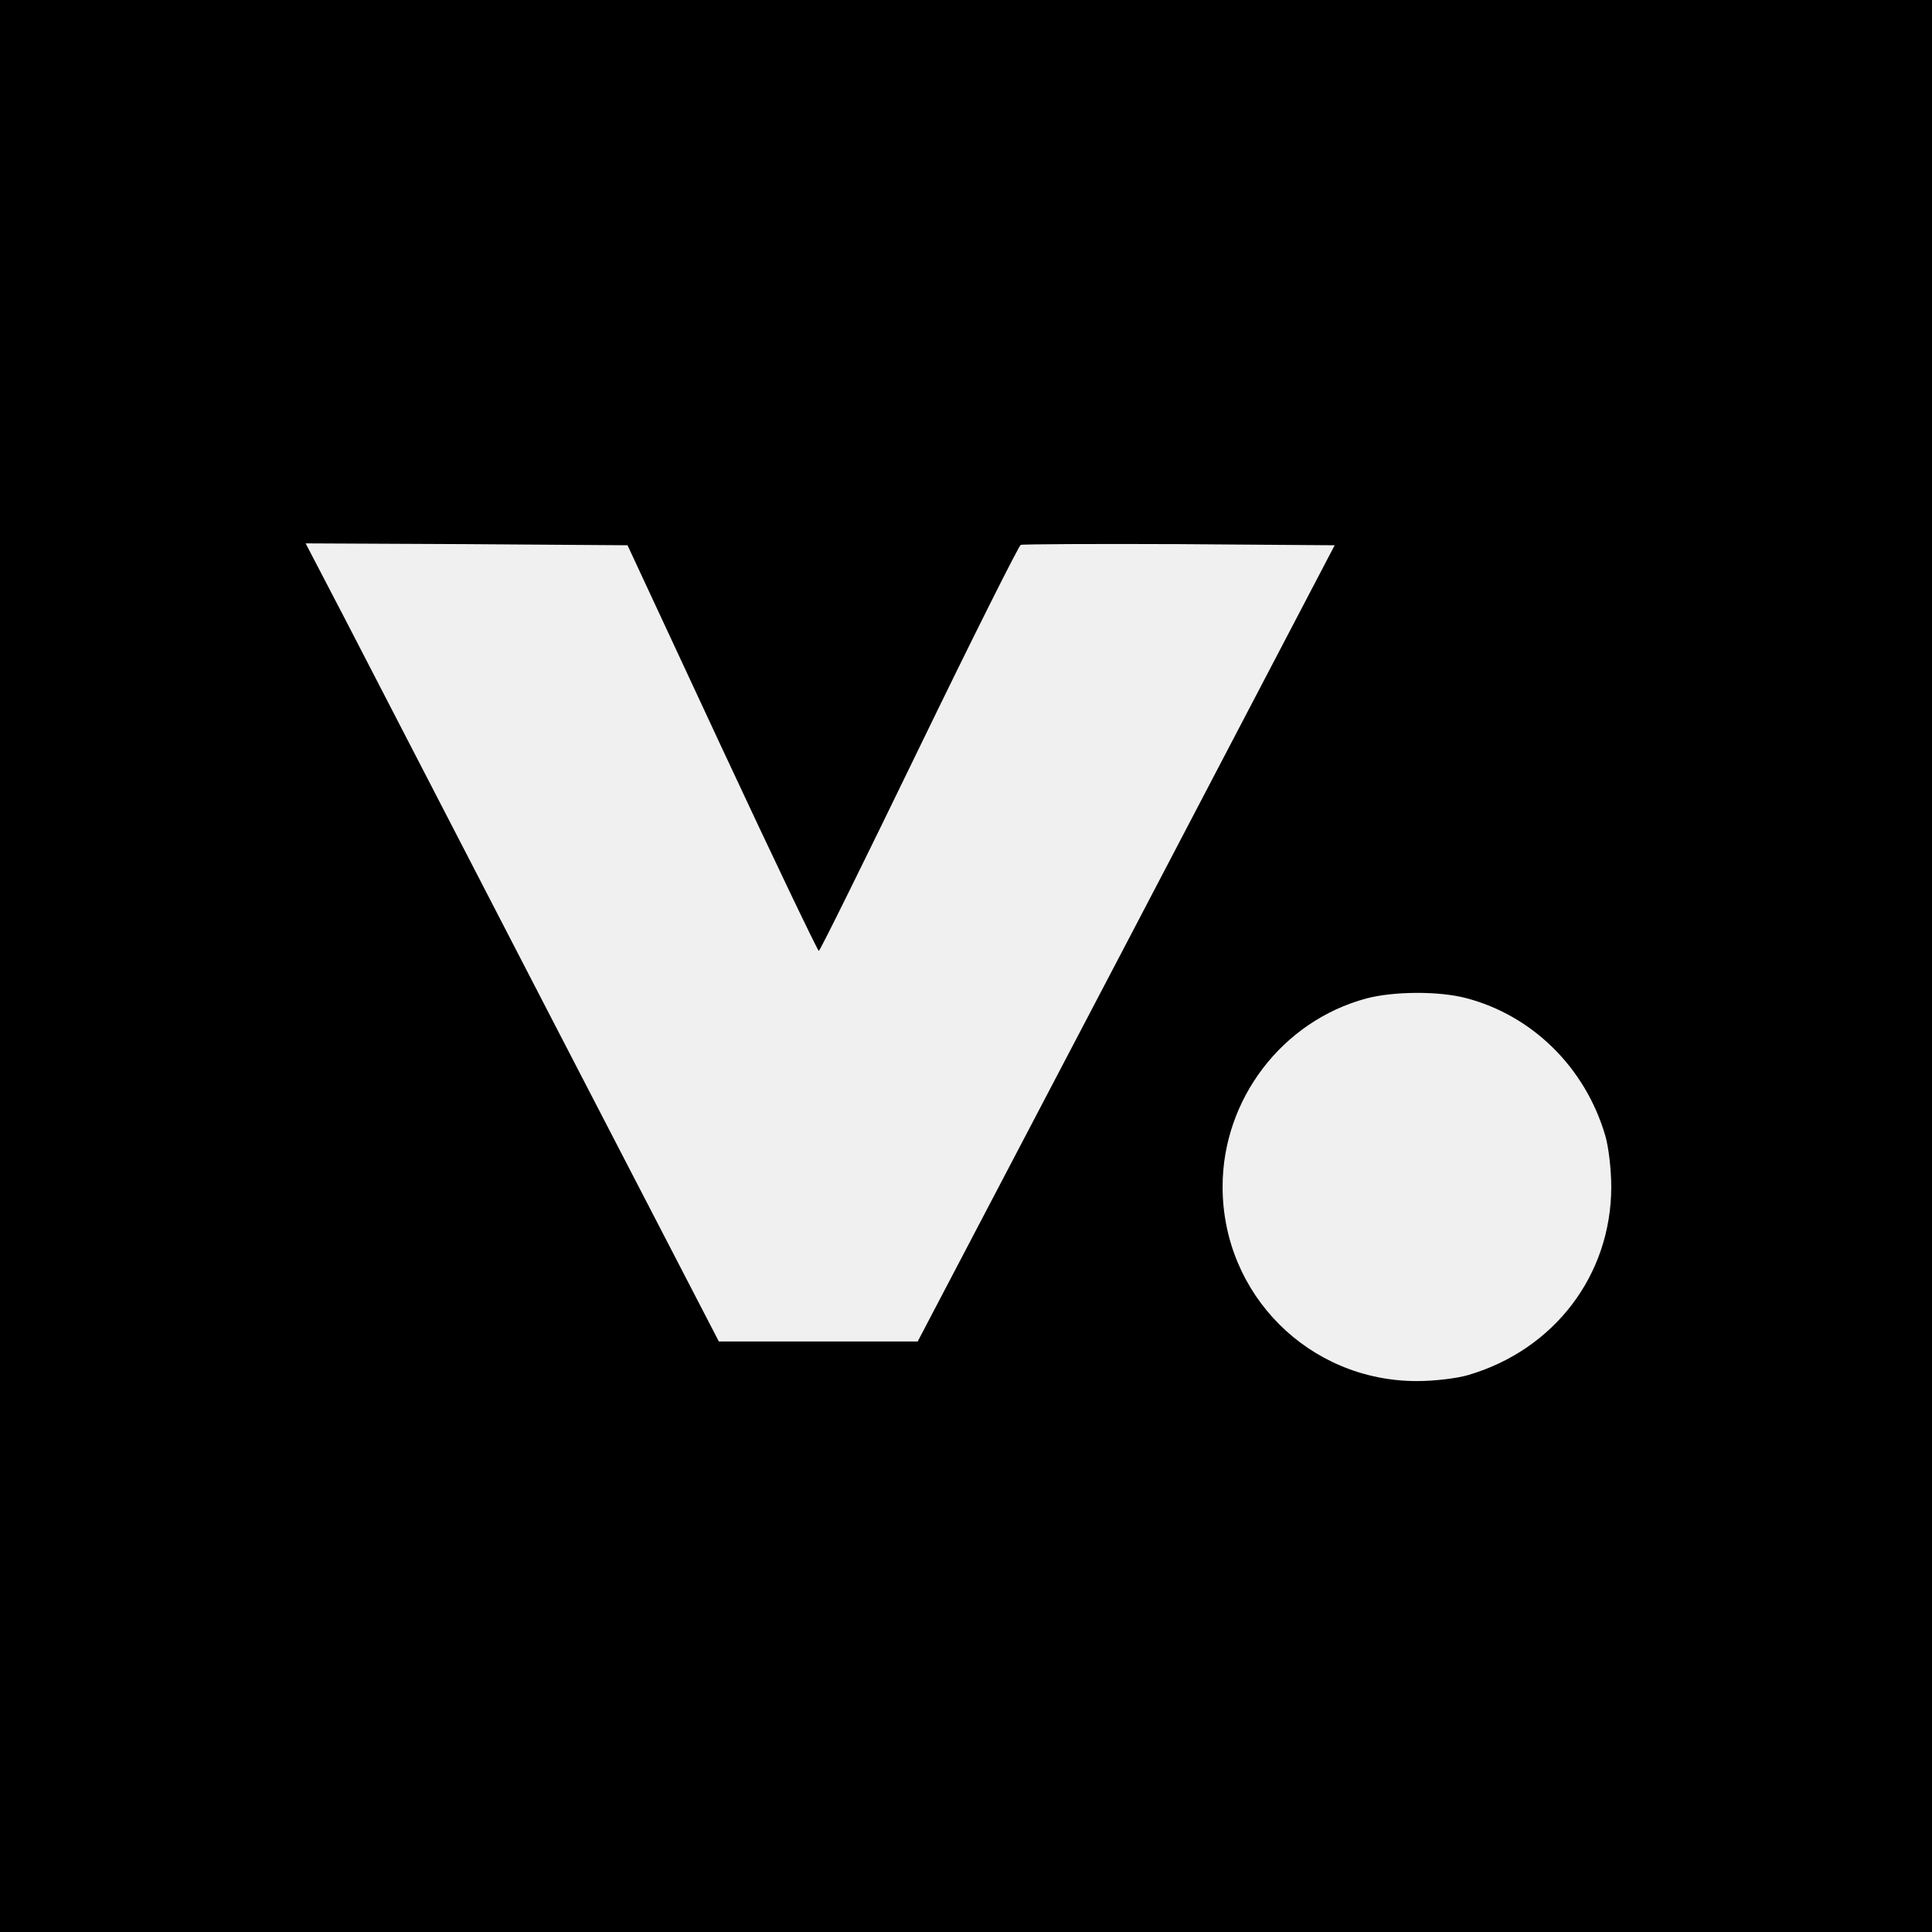
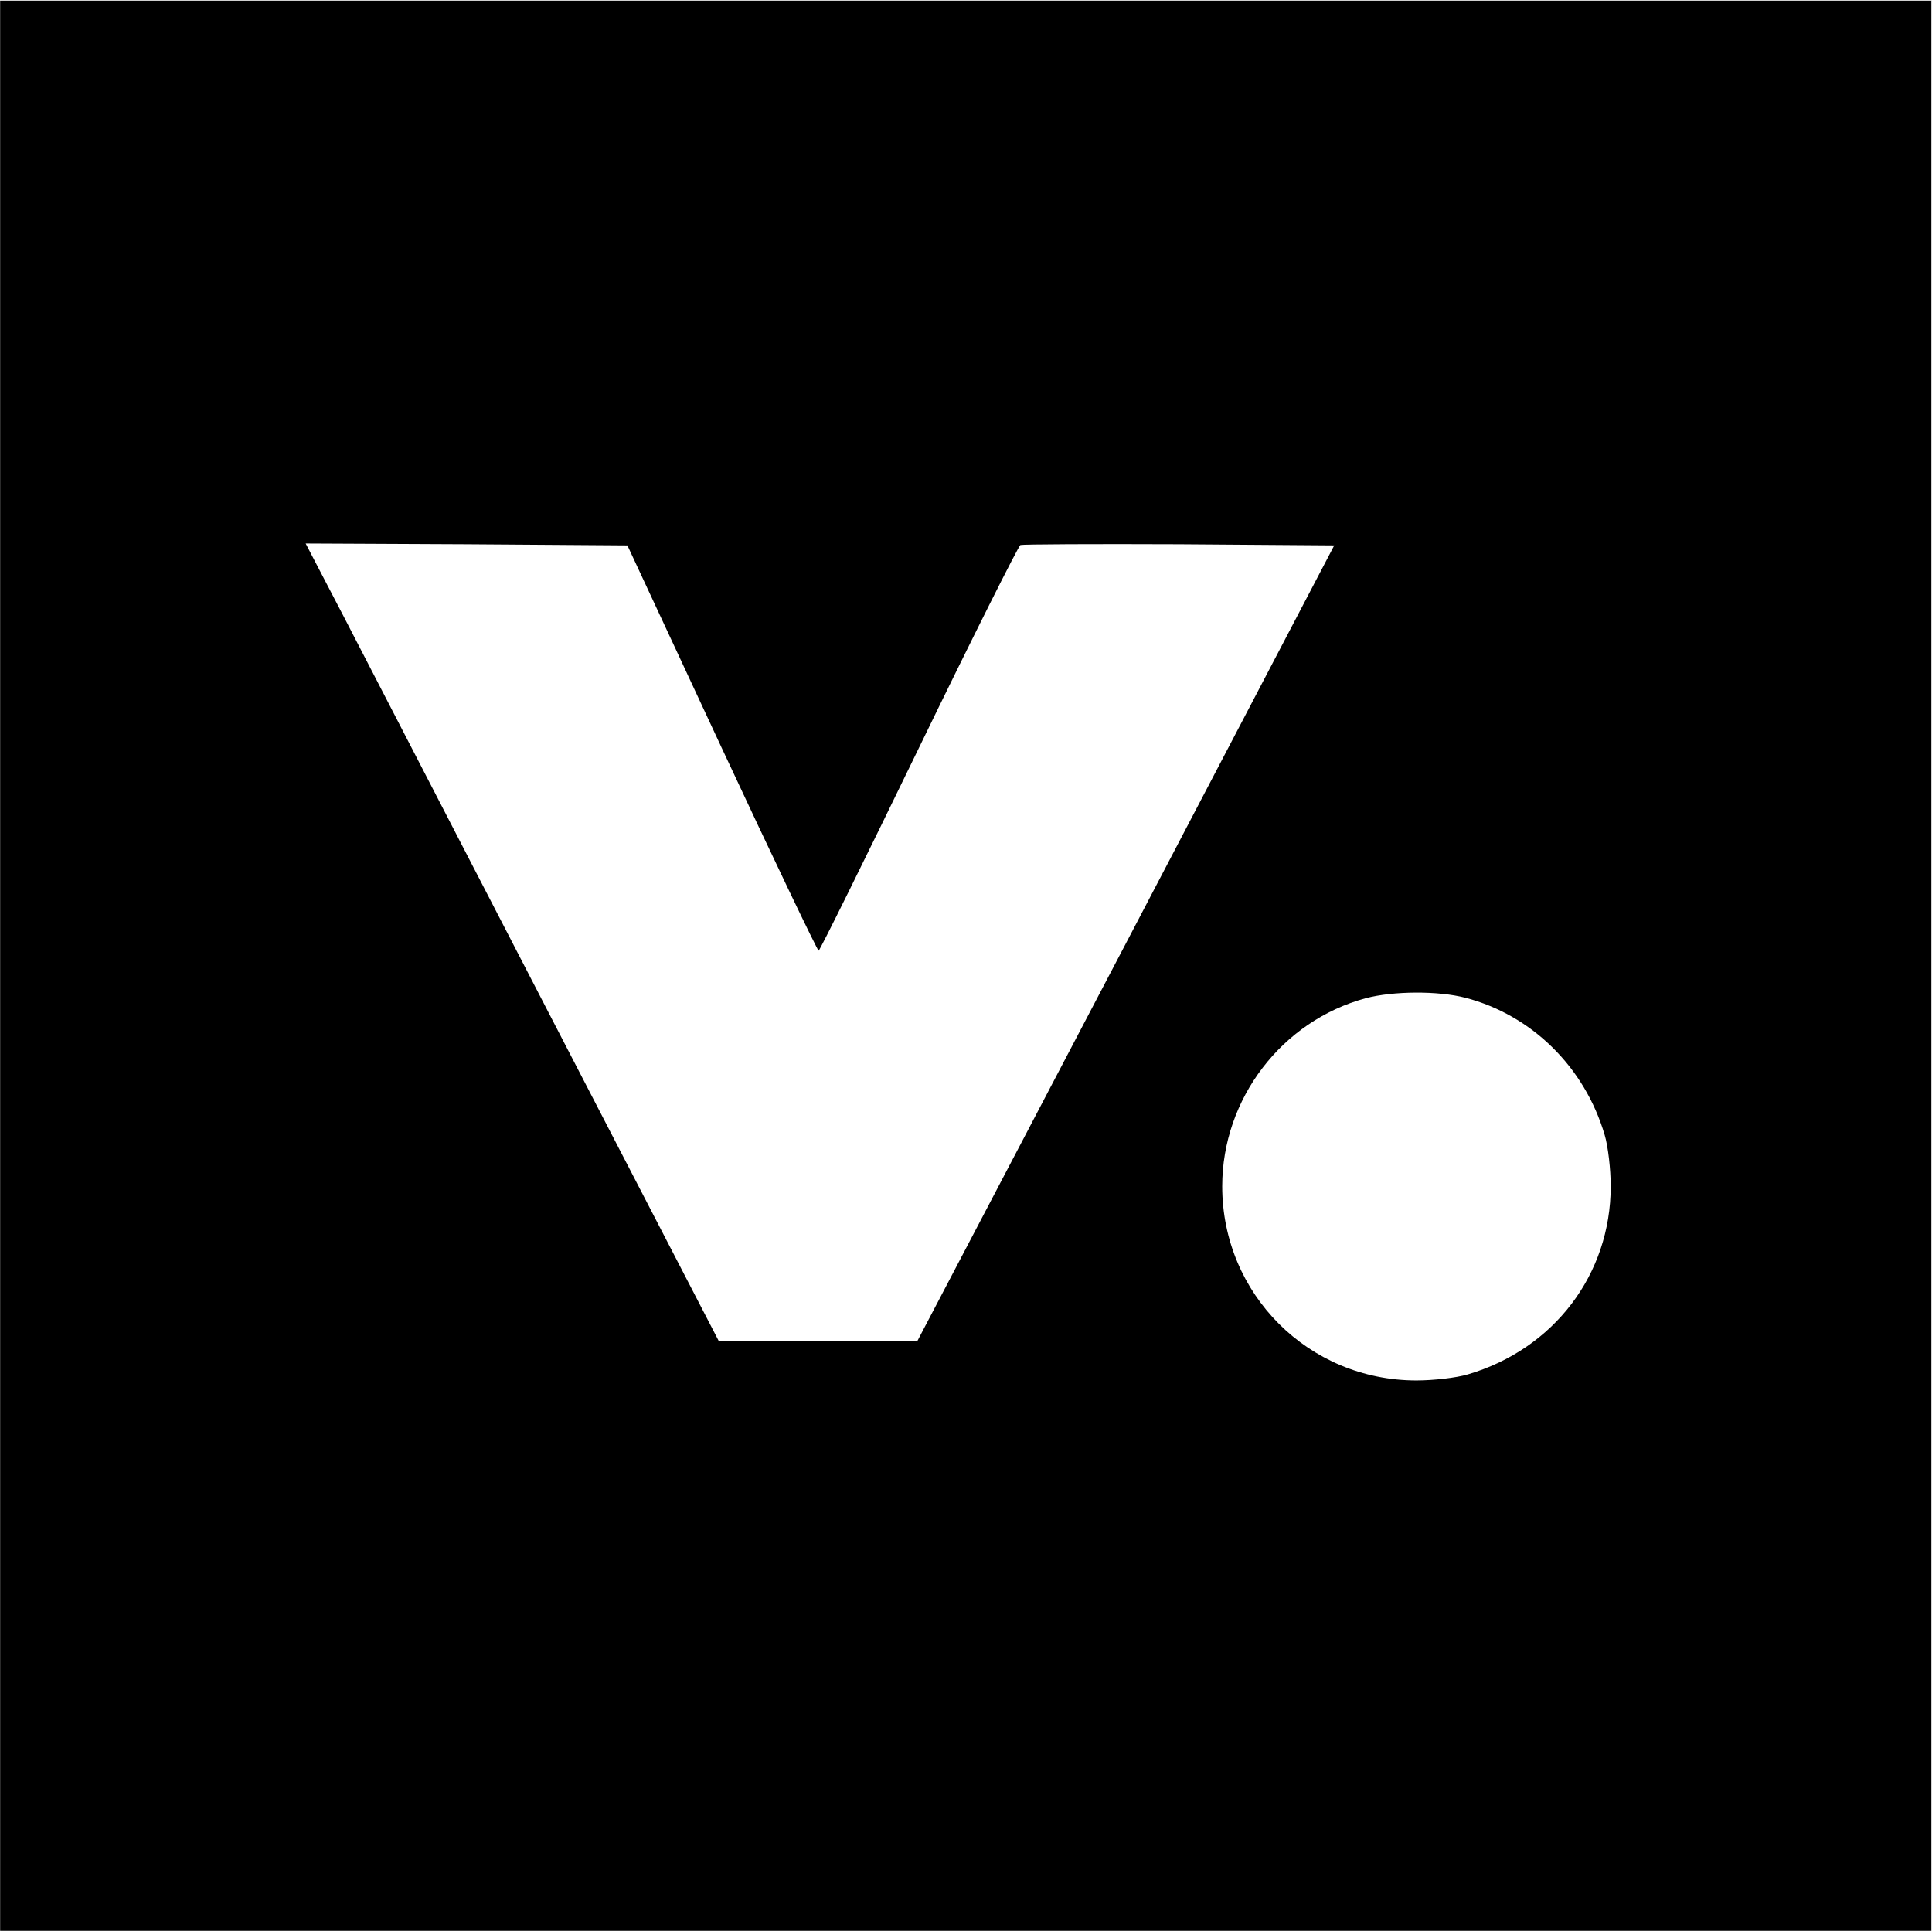
- <svg xmlns="http://www.w3.org/2000/svg" version="1.0" width="512pt" height="512pt" viewBox="0 0 512 512" preserveAspectRatio="xMidYMid meet">
-   <g transform="translate(0,512) scale(0.1,-0.1)" fill="#000000" stroke="none">
-     <path d="M0 2560 l0 -2560 2560 0 2560 0 0 2560 0 2560 -2560 0 -2560 0 0 -2560z m1913 578 c138 -296 254 -538 257 -538 3 0 122 241 265 536 143 295 265 538 270 540 6 2 195 3 421 2 l411 -3 -552 -1055 -553 -1055 -263 0 -264 0 -448 865 c-246 476 -492 952 -547 1058 l-100 192 427 -2 426 -3 250 -537z m1972 -663 c176 -46 316 -184 369 -364 9 -30 16 -91 16 -136 0 -234 -151 -432 -379 -499 -30 -9 -91 -16 -136 -16 -286 0 -515 229 -515 515 0 232 158 439 381 499 72 19 191 20 264 1z" />
+ <svg xmlns="http://www.w3.org/2000/svg" width="2349" height="2348" xml:space="preserve" overflow="hidden">
+   <g transform="translate(-1025 -64)">
+     <rect x="1342" y="650" width="1787" height="1344" fill="#FFFFFF" />
+     <path d="M-0.832 1172.67-0.832-0.831 1173.17-0.831 2347.17-0.831 2347.17 1172.67 2347.17 2346.17 1173.17 2346.17-0.832 2346.17-0.832 1172.67ZM876.458 1437.62C939.744 1301.94 992.941 1191 994.317 1191 995.693 1191 1050.27 1301.48 1115.84 1436.71 1181.42 1571.93 1237.37 1683.32 1239.66 1684.24 1242.42 1685.16 1329.09 1685.62 1432.73 1685.16L1621.21 1683.78 1368.07 1200.17 1114.47 716.563 993.858 716.563 872.789 716.563 667.34 1113.08C554.525 1331.27 441.711 1549.47 416.489 1598.06L370.629 1686.08 566.449 1685.16 761.81 1683.78 876.458 1437.62ZM1780.8 1133.71C1861.52 1112.62 1925.72 1049.36 1950.03 966.848 1954.15 953.096 1957.36 925.134 1957.36 904.506 1957.36 797.241 1888.12 706.478 1783.56 675.765 1769.8 671.639 1741.82 668.43 1721.19 668.43 1590.03 668.43 1485.01 773.404 1485.01 904.506 1485.01 1010.85 1557.47 1105.74 1659.74 1133.25 1692.75 1141.96 1747.33 1142.41 1780.8 1133.71Z" fill-rule="evenodd" transform="matrix(1 0 0 -1 1026 2411)" />
  </g>
</svg>
